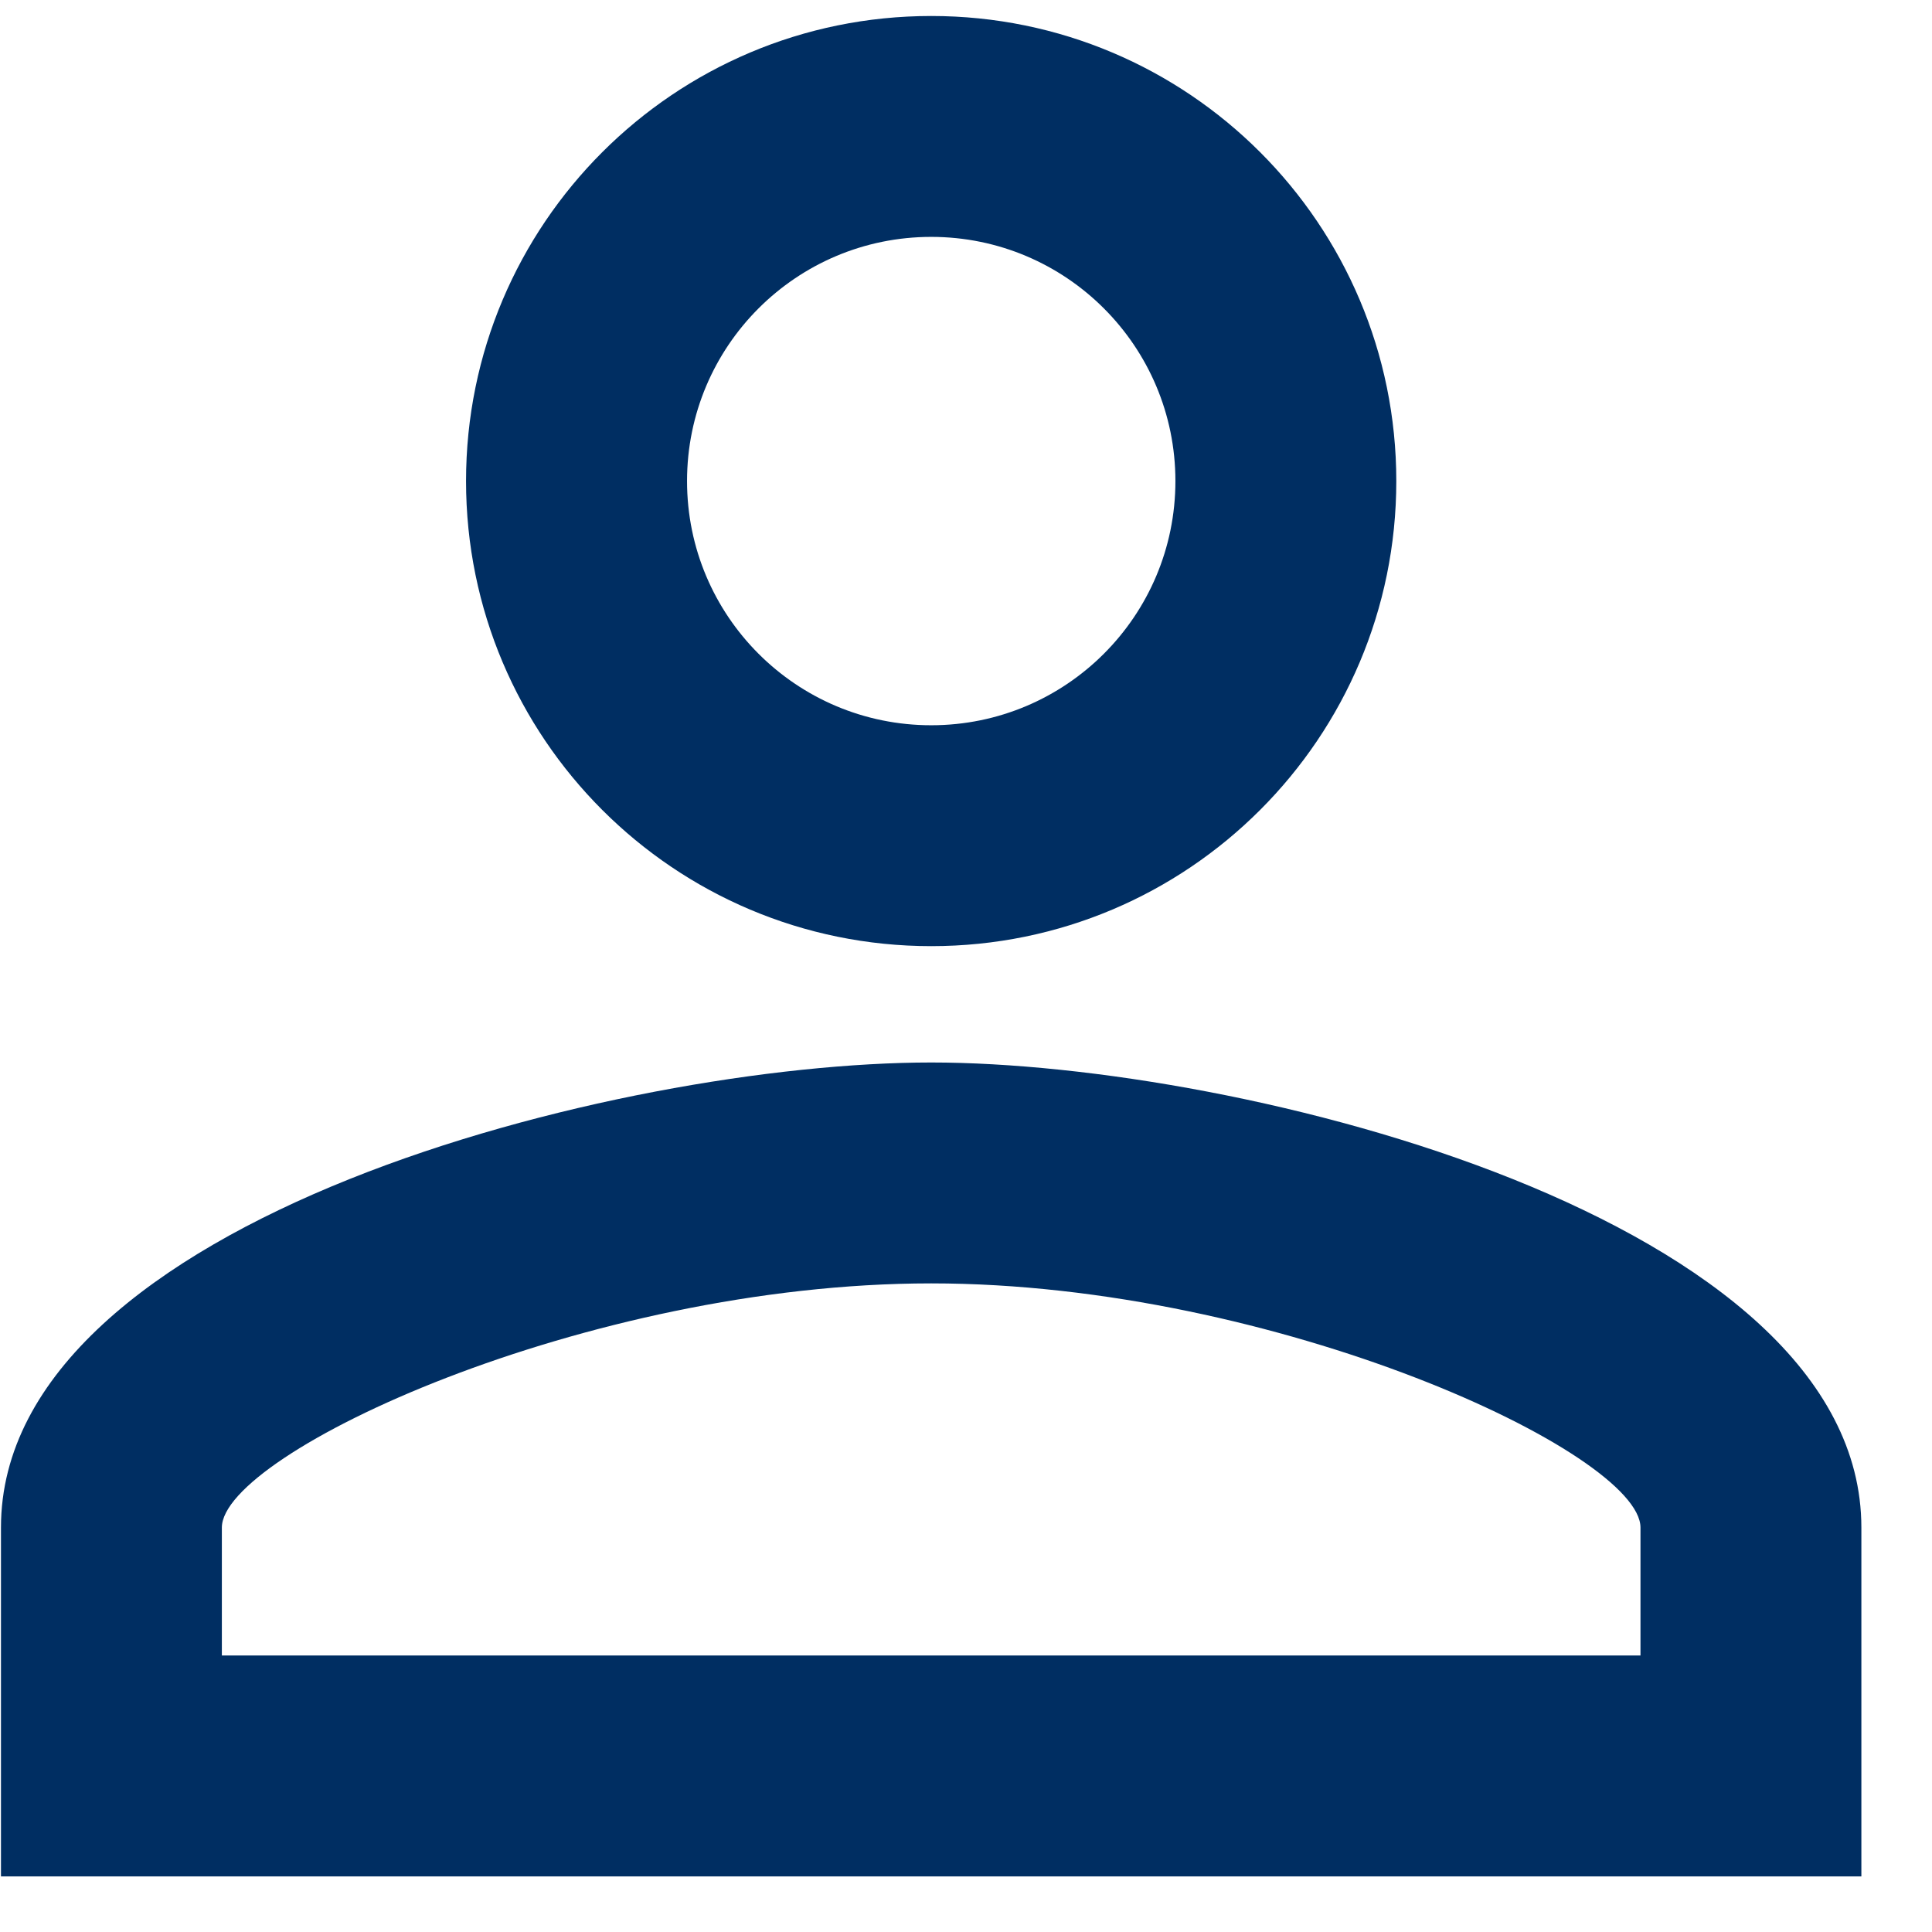
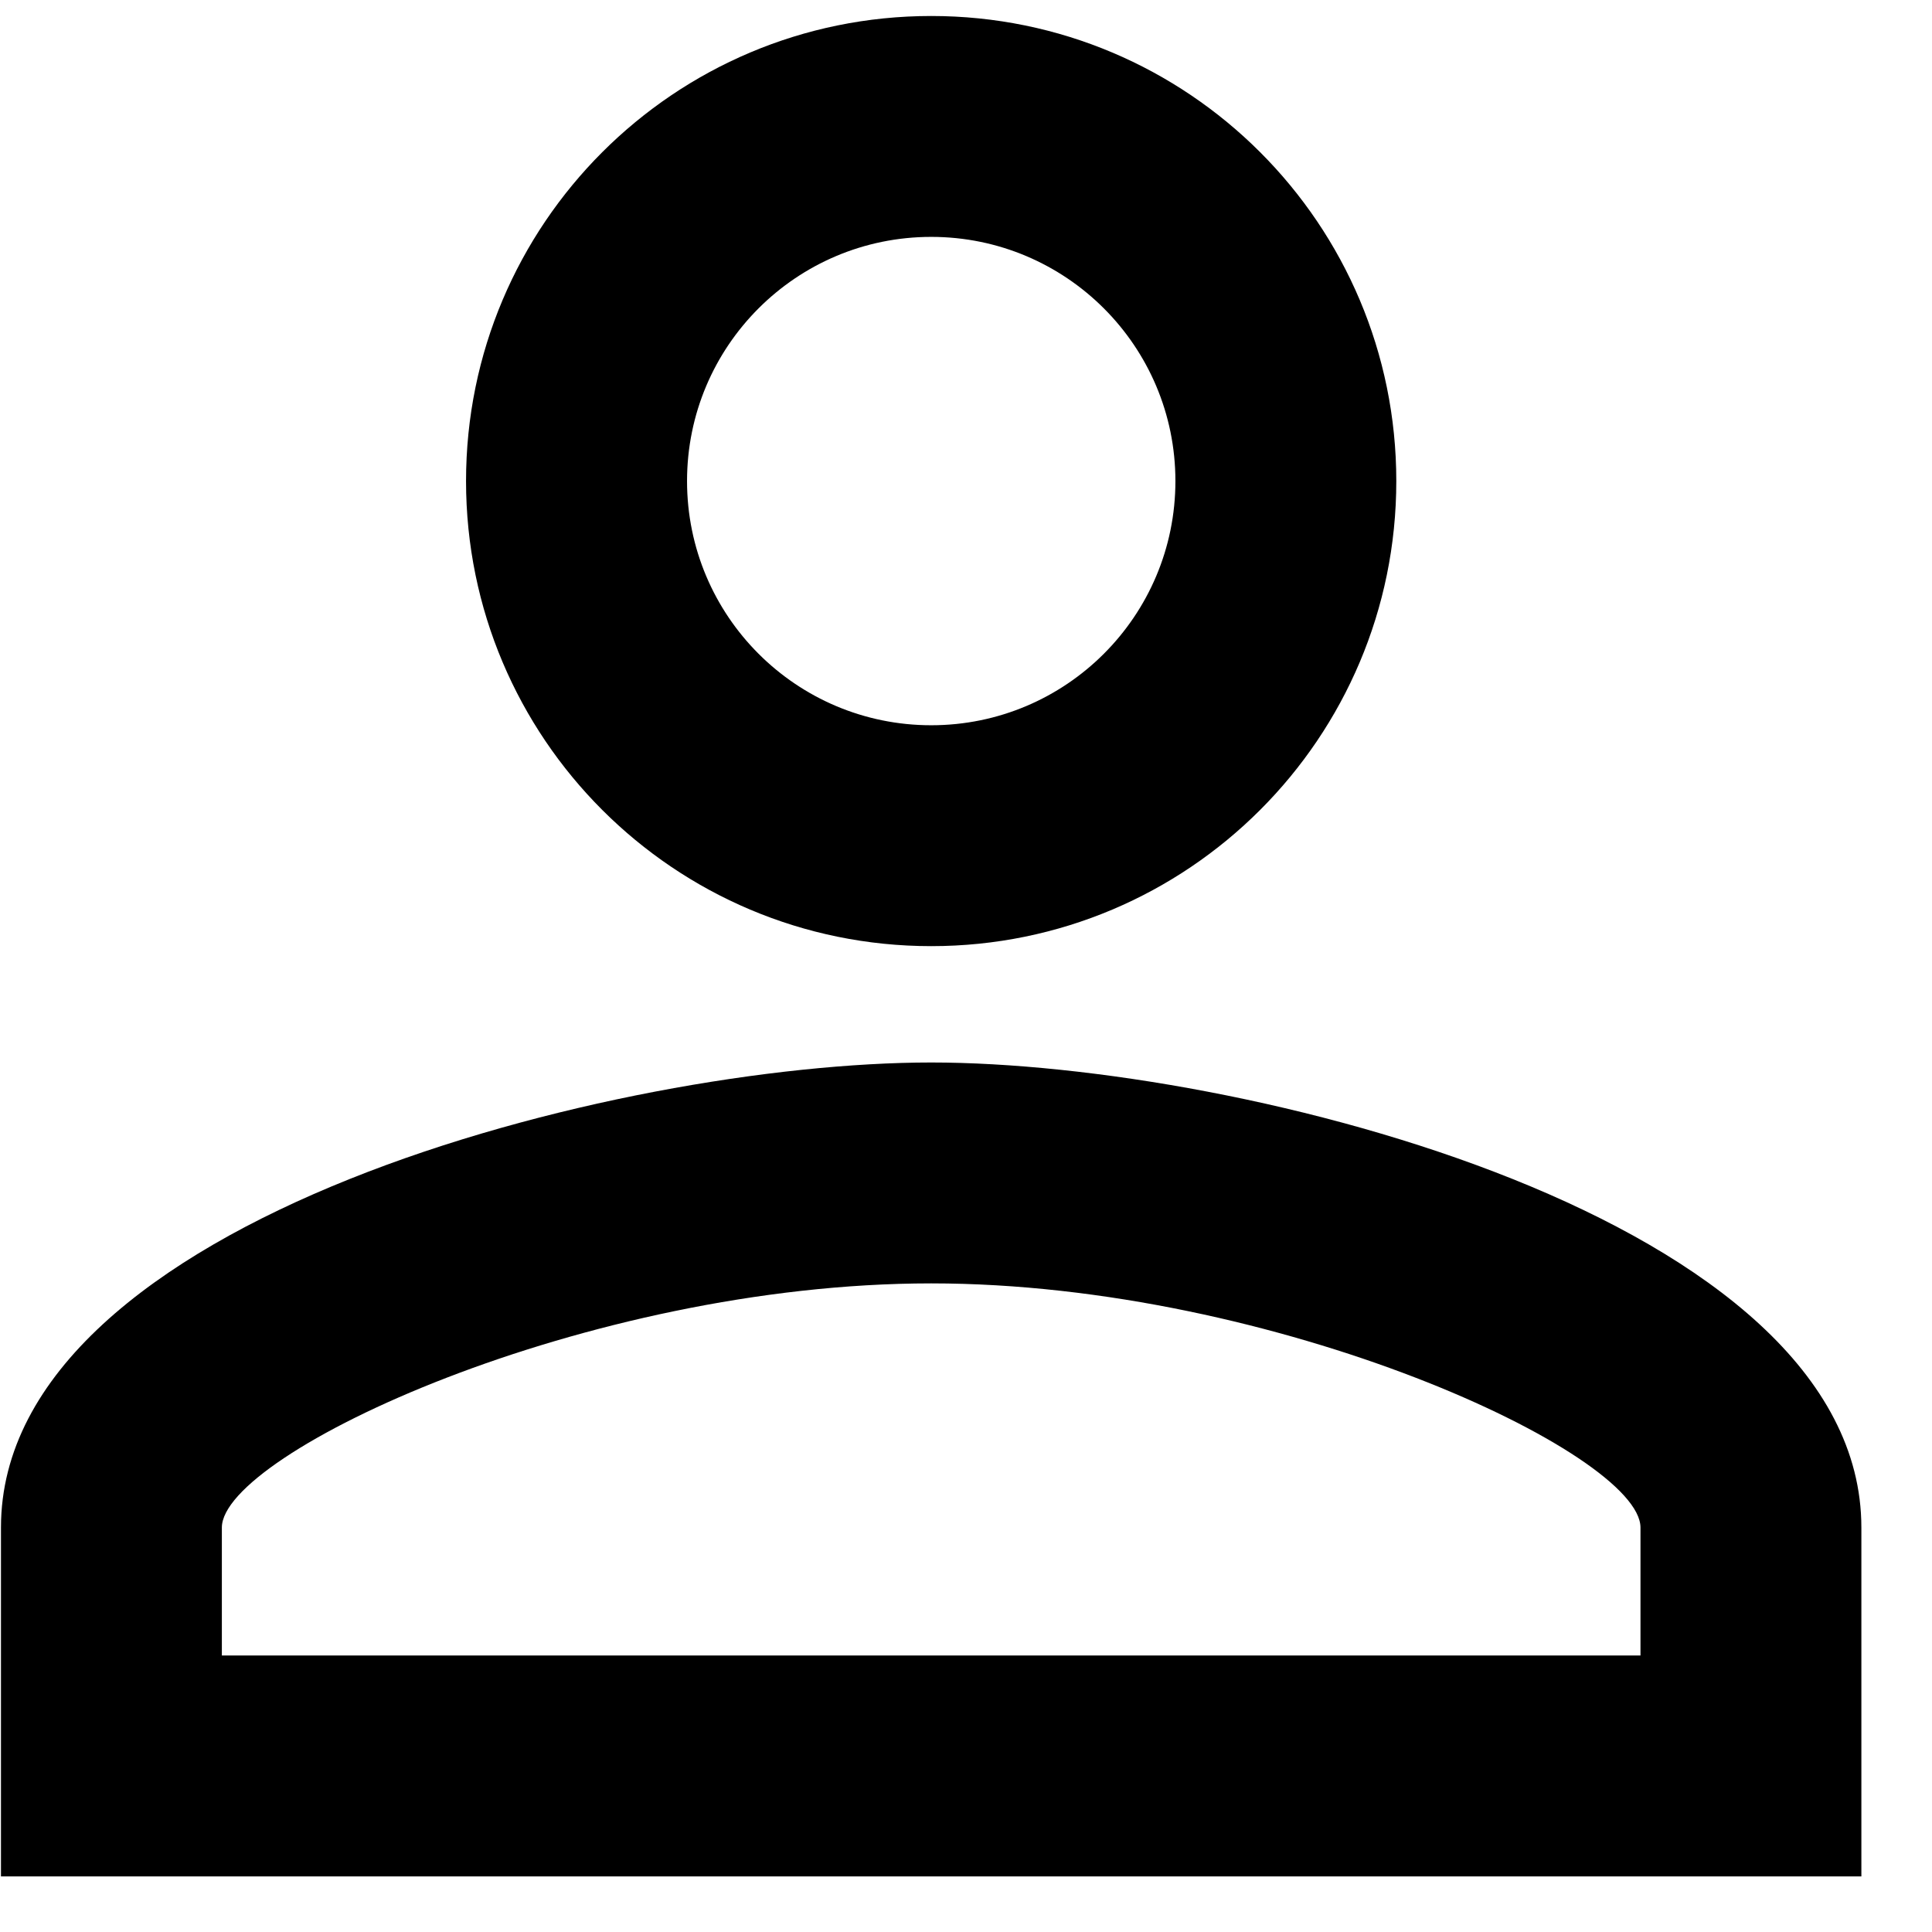
- <svg xmlns="http://www.w3.org/2000/svg" width="18" height="18" viewBox="0 0 18 18" fill="none">
-   <path d="M8.676 2.207C9.932 2.207 10.951 3.225 10.951 4.482C10.951 5.739 9.932 6.757 8.676 6.757C7.419 6.757 6.401 5.739 6.401 4.482C6.401 3.225 7.419 2.207 8.676 2.207ZM8.676 11.957C11.893 11.957 15.284 13.539 15.284 14.232V15.424H2.067V14.232C2.067 13.539 5.458 11.957 8.676 11.957ZM8.676 0.149C6.282 0.149 4.342 2.088 4.342 4.482C4.342 6.876 6.282 8.815 8.676 8.815C11.07 8.815 13.009 6.876 13.009 4.482C13.009 2.088 11.07 0.149 8.676 0.149ZM8.676 9.899C5.783 9.899 0.009 11.35 0.009 14.232V17.482H17.342V14.232C17.342 11.35 11.568 9.899 8.676 9.899Z" fill="#002E62" />
+ <svg xmlns="http://www.w3.org/2000/svg" width="18" height="18" viewBox="0 0 18 18">
+   <path d="M8.676 2.207C9.932 2.207 10.951 3.225 10.951 4.482C10.951 5.739 9.932 6.757 8.676 6.757C7.419 6.757 6.401 5.739 6.401 4.482C6.401 3.225 7.419 2.207 8.676 2.207ZM8.676 11.957C11.893 11.957 15.284 13.539 15.284 14.232V15.424H2.067V14.232C2.067 13.539 5.458 11.957 8.676 11.957ZM8.676 0.149C6.282 0.149 4.342 2.088 4.342 4.482C4.342 6.876 6.282 8.815 8.676 8.815C11.07 8.815 13.009 6.876 13.009 4.482C13.009 2.088 11.07 0.149 8.676 0.149ZM8.676 9.899C5.783 9.899 0.009 11.35 0.009 14.232V17.482H17.342V14.232C17.342 11.35 11.568 9.899 8.676 9.899Z" />
</svg>
